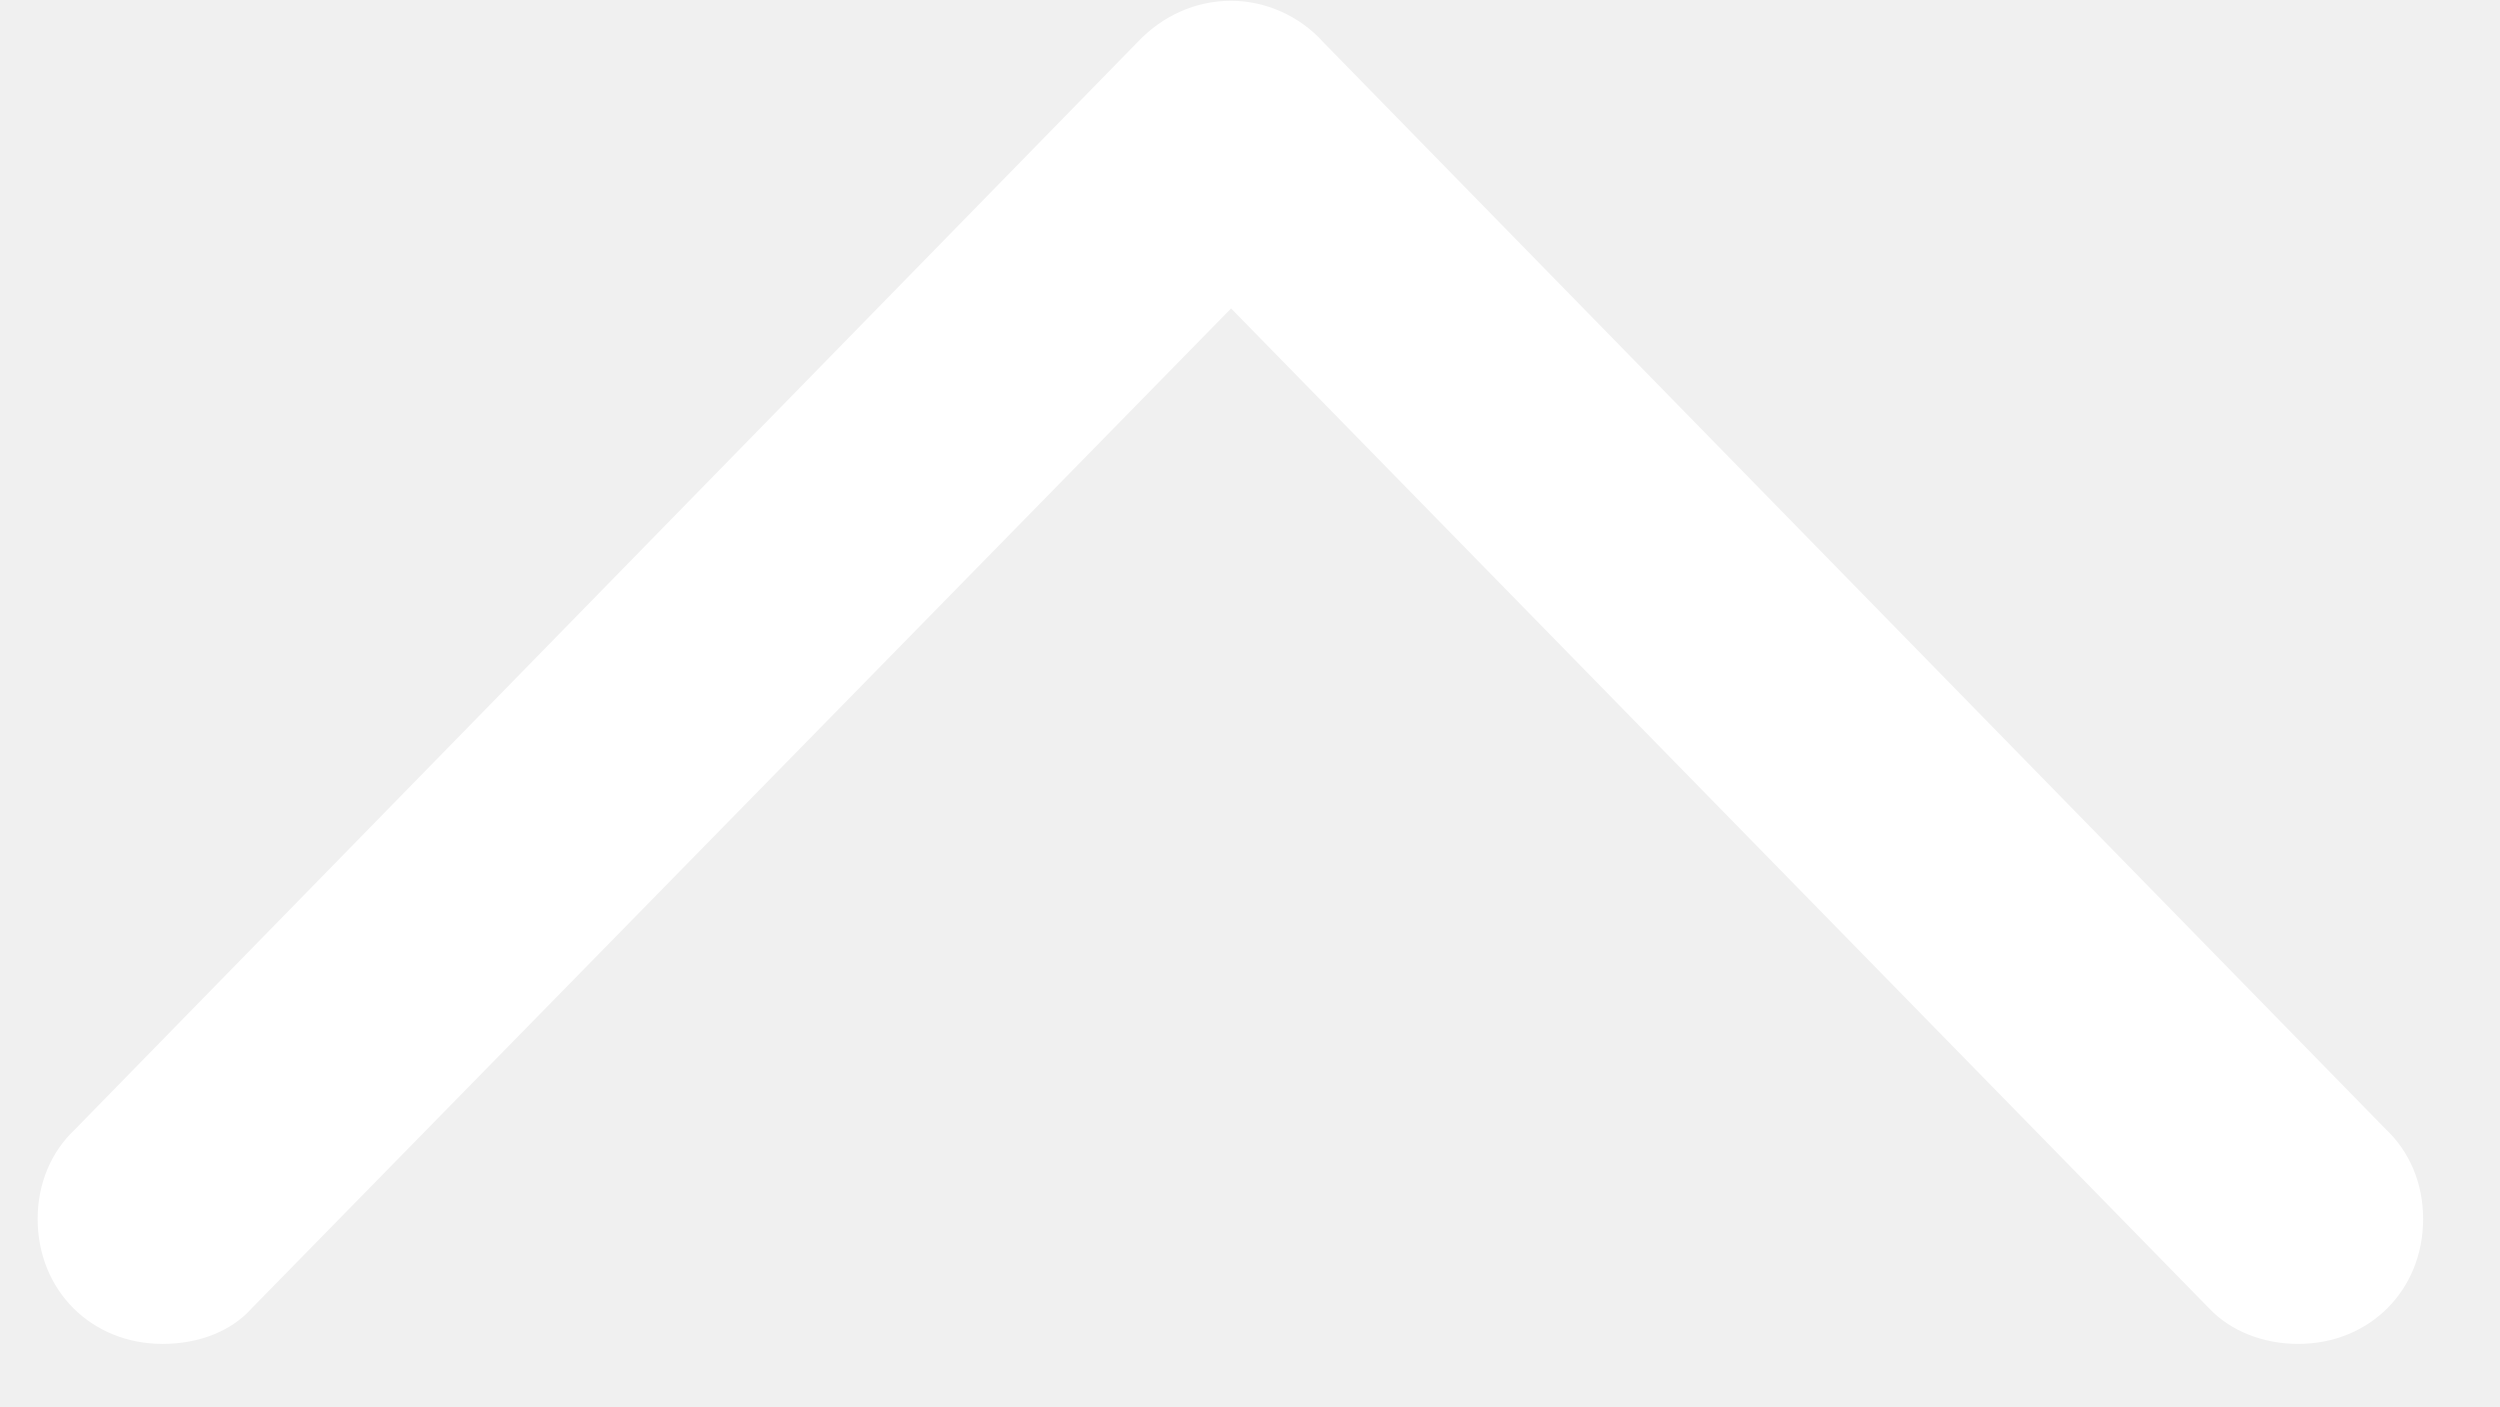
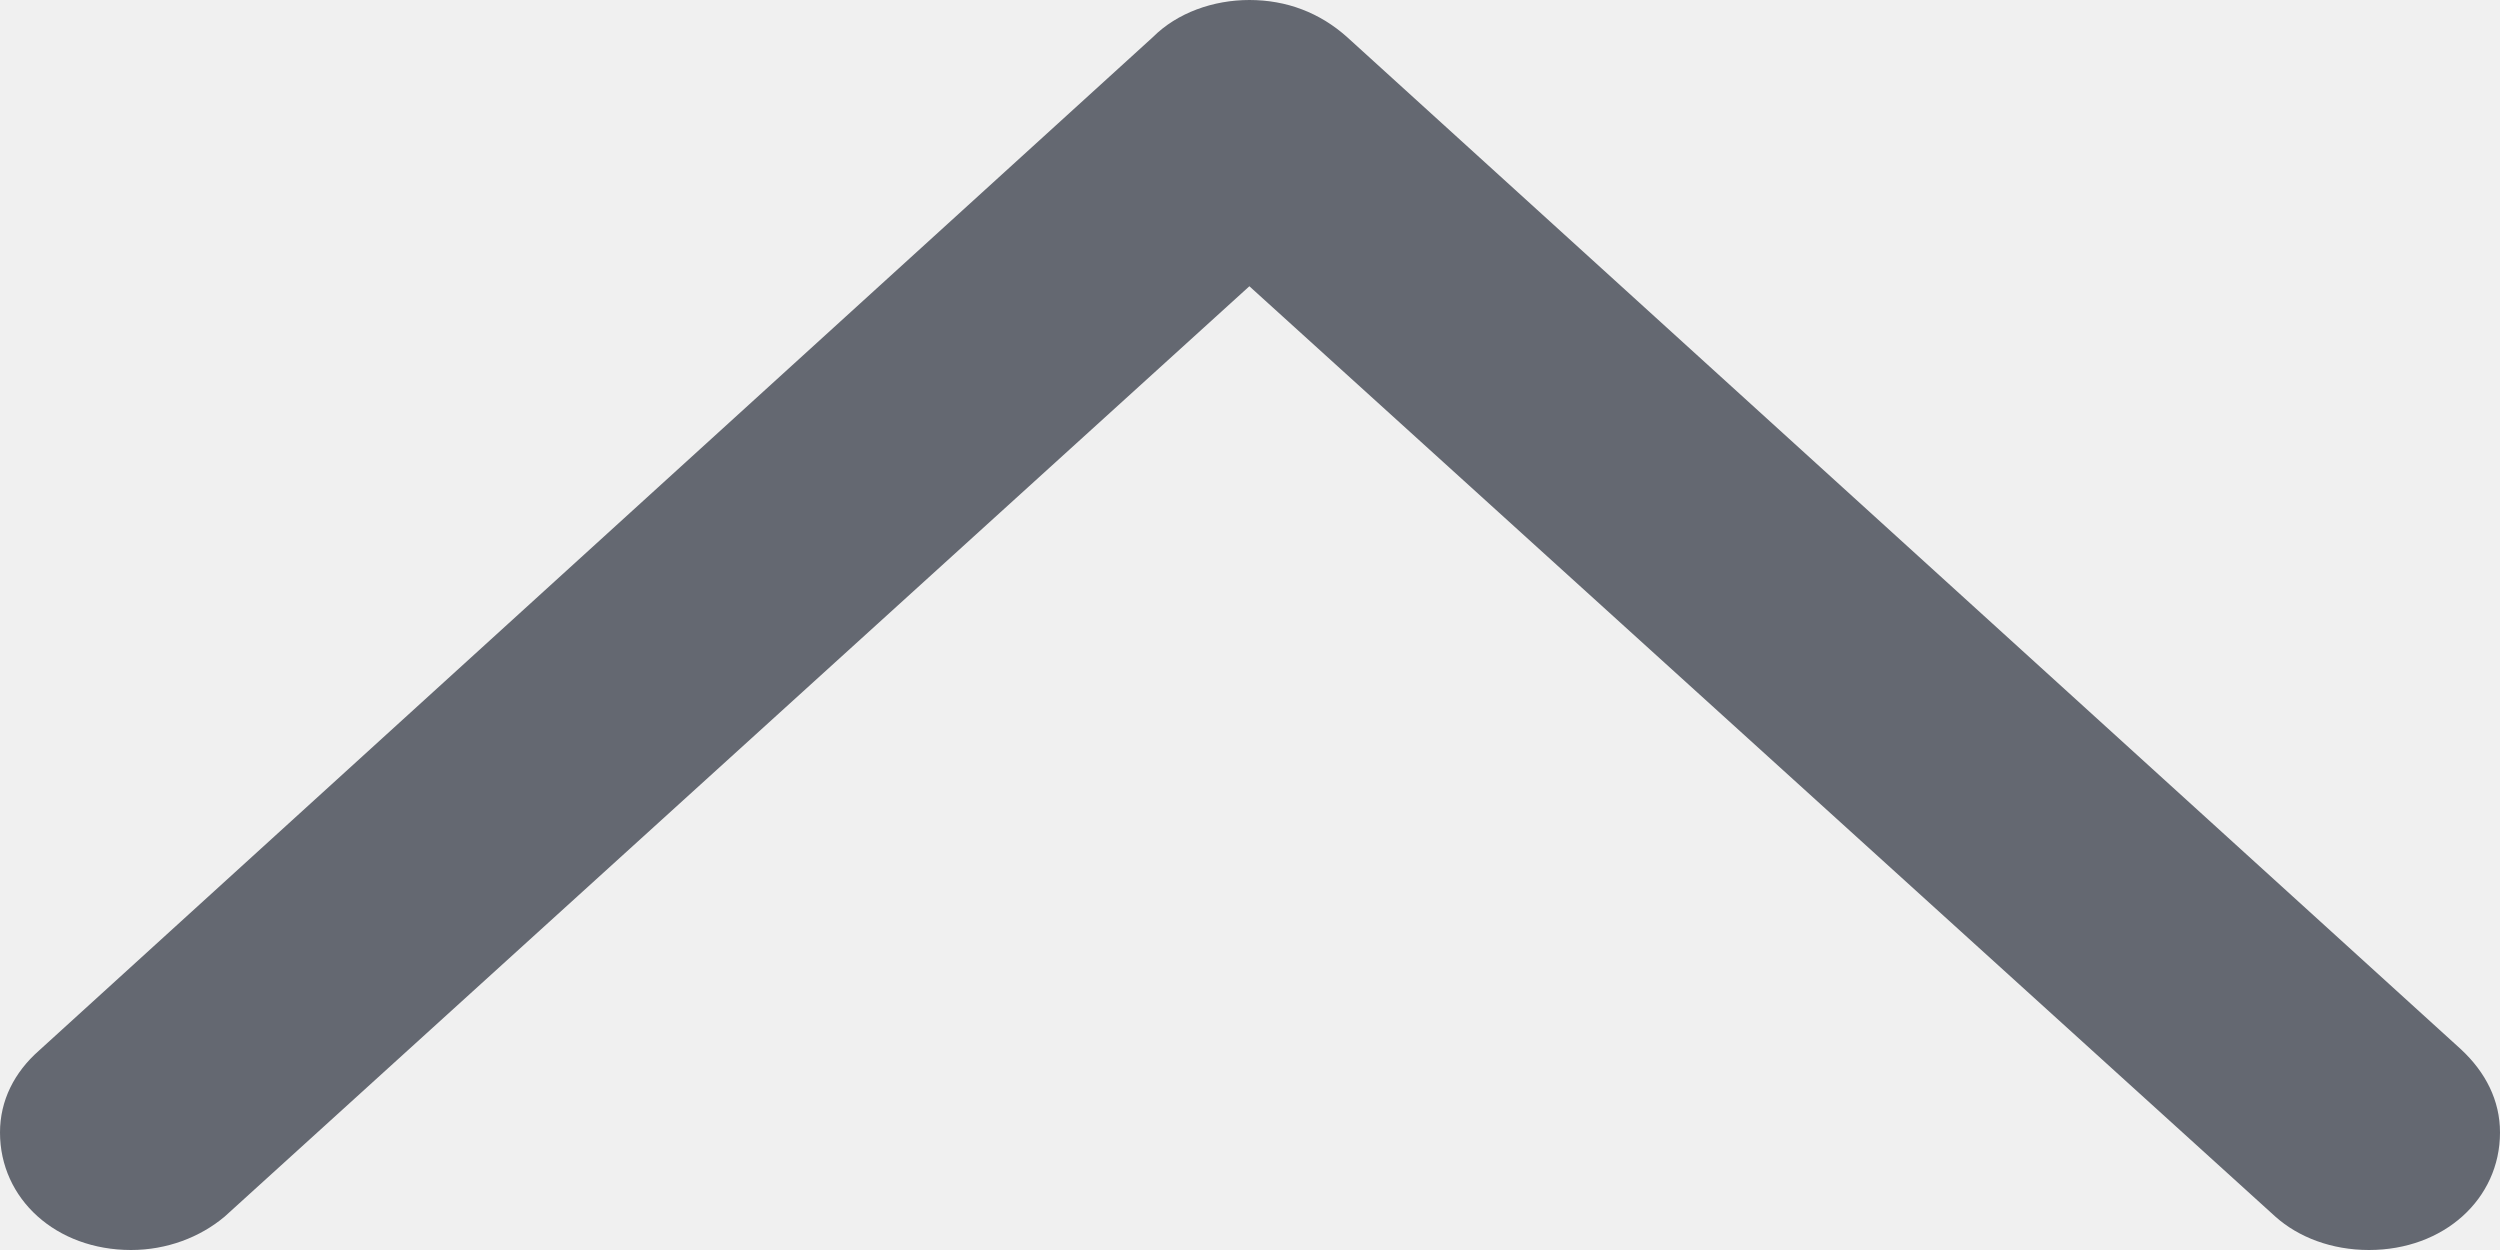
- <svg xmlns="http://www.w3.org/2000/svg" width="16" height="9" viewBox="0 0 16 9" fill="none">
-   <path d="M0.479 7.229L7.281 0.269C7.439 0.102 7.65 0.005 7.879 0.005C8.099 0.005 8.318 0.102 8.468 0.269L15.271 7.229C15.42 7.37 15.508 7.572 15.508 7.801C15.508 8.258 15.165 8.601 14.708 8.601C14.488 8.601 14.277 8.521 14.137 8.372L7.879 1.974L1.612 8.372C1.48 8.521 1.27 8.601 1.041 8.601C0.584 8.601 0.241 8.258 0.241 7.801C0.241 7.572 0.329 7.37 0.479 7.229Z" fill="white" />
+ <svg xmlns="http://www.w3.org/2000/svg" width="12" height="6" viewBox="0 0 12 6" fill="none">
+   <path d="M5.997 0C5.824 0 5.651 0.061 5.534 0.178L0.187 5.043C0.069 5.147 0 5.282 0 5.436C0 5.755 0.269 6 0.629 6C0.801 6 0.96 5.939 1.078 5.84L5.997 1.374L10.922 5.84C11.033 5.939 11.192 6 11.371 6C11.731 6 12 5.755 12 5.436C12 5.282 11.931 5.147 11.813 5.037L6.466 0.178C6.335 0.061 6.176 0 5.997 0Z" fill="#646871" />
</svg>
